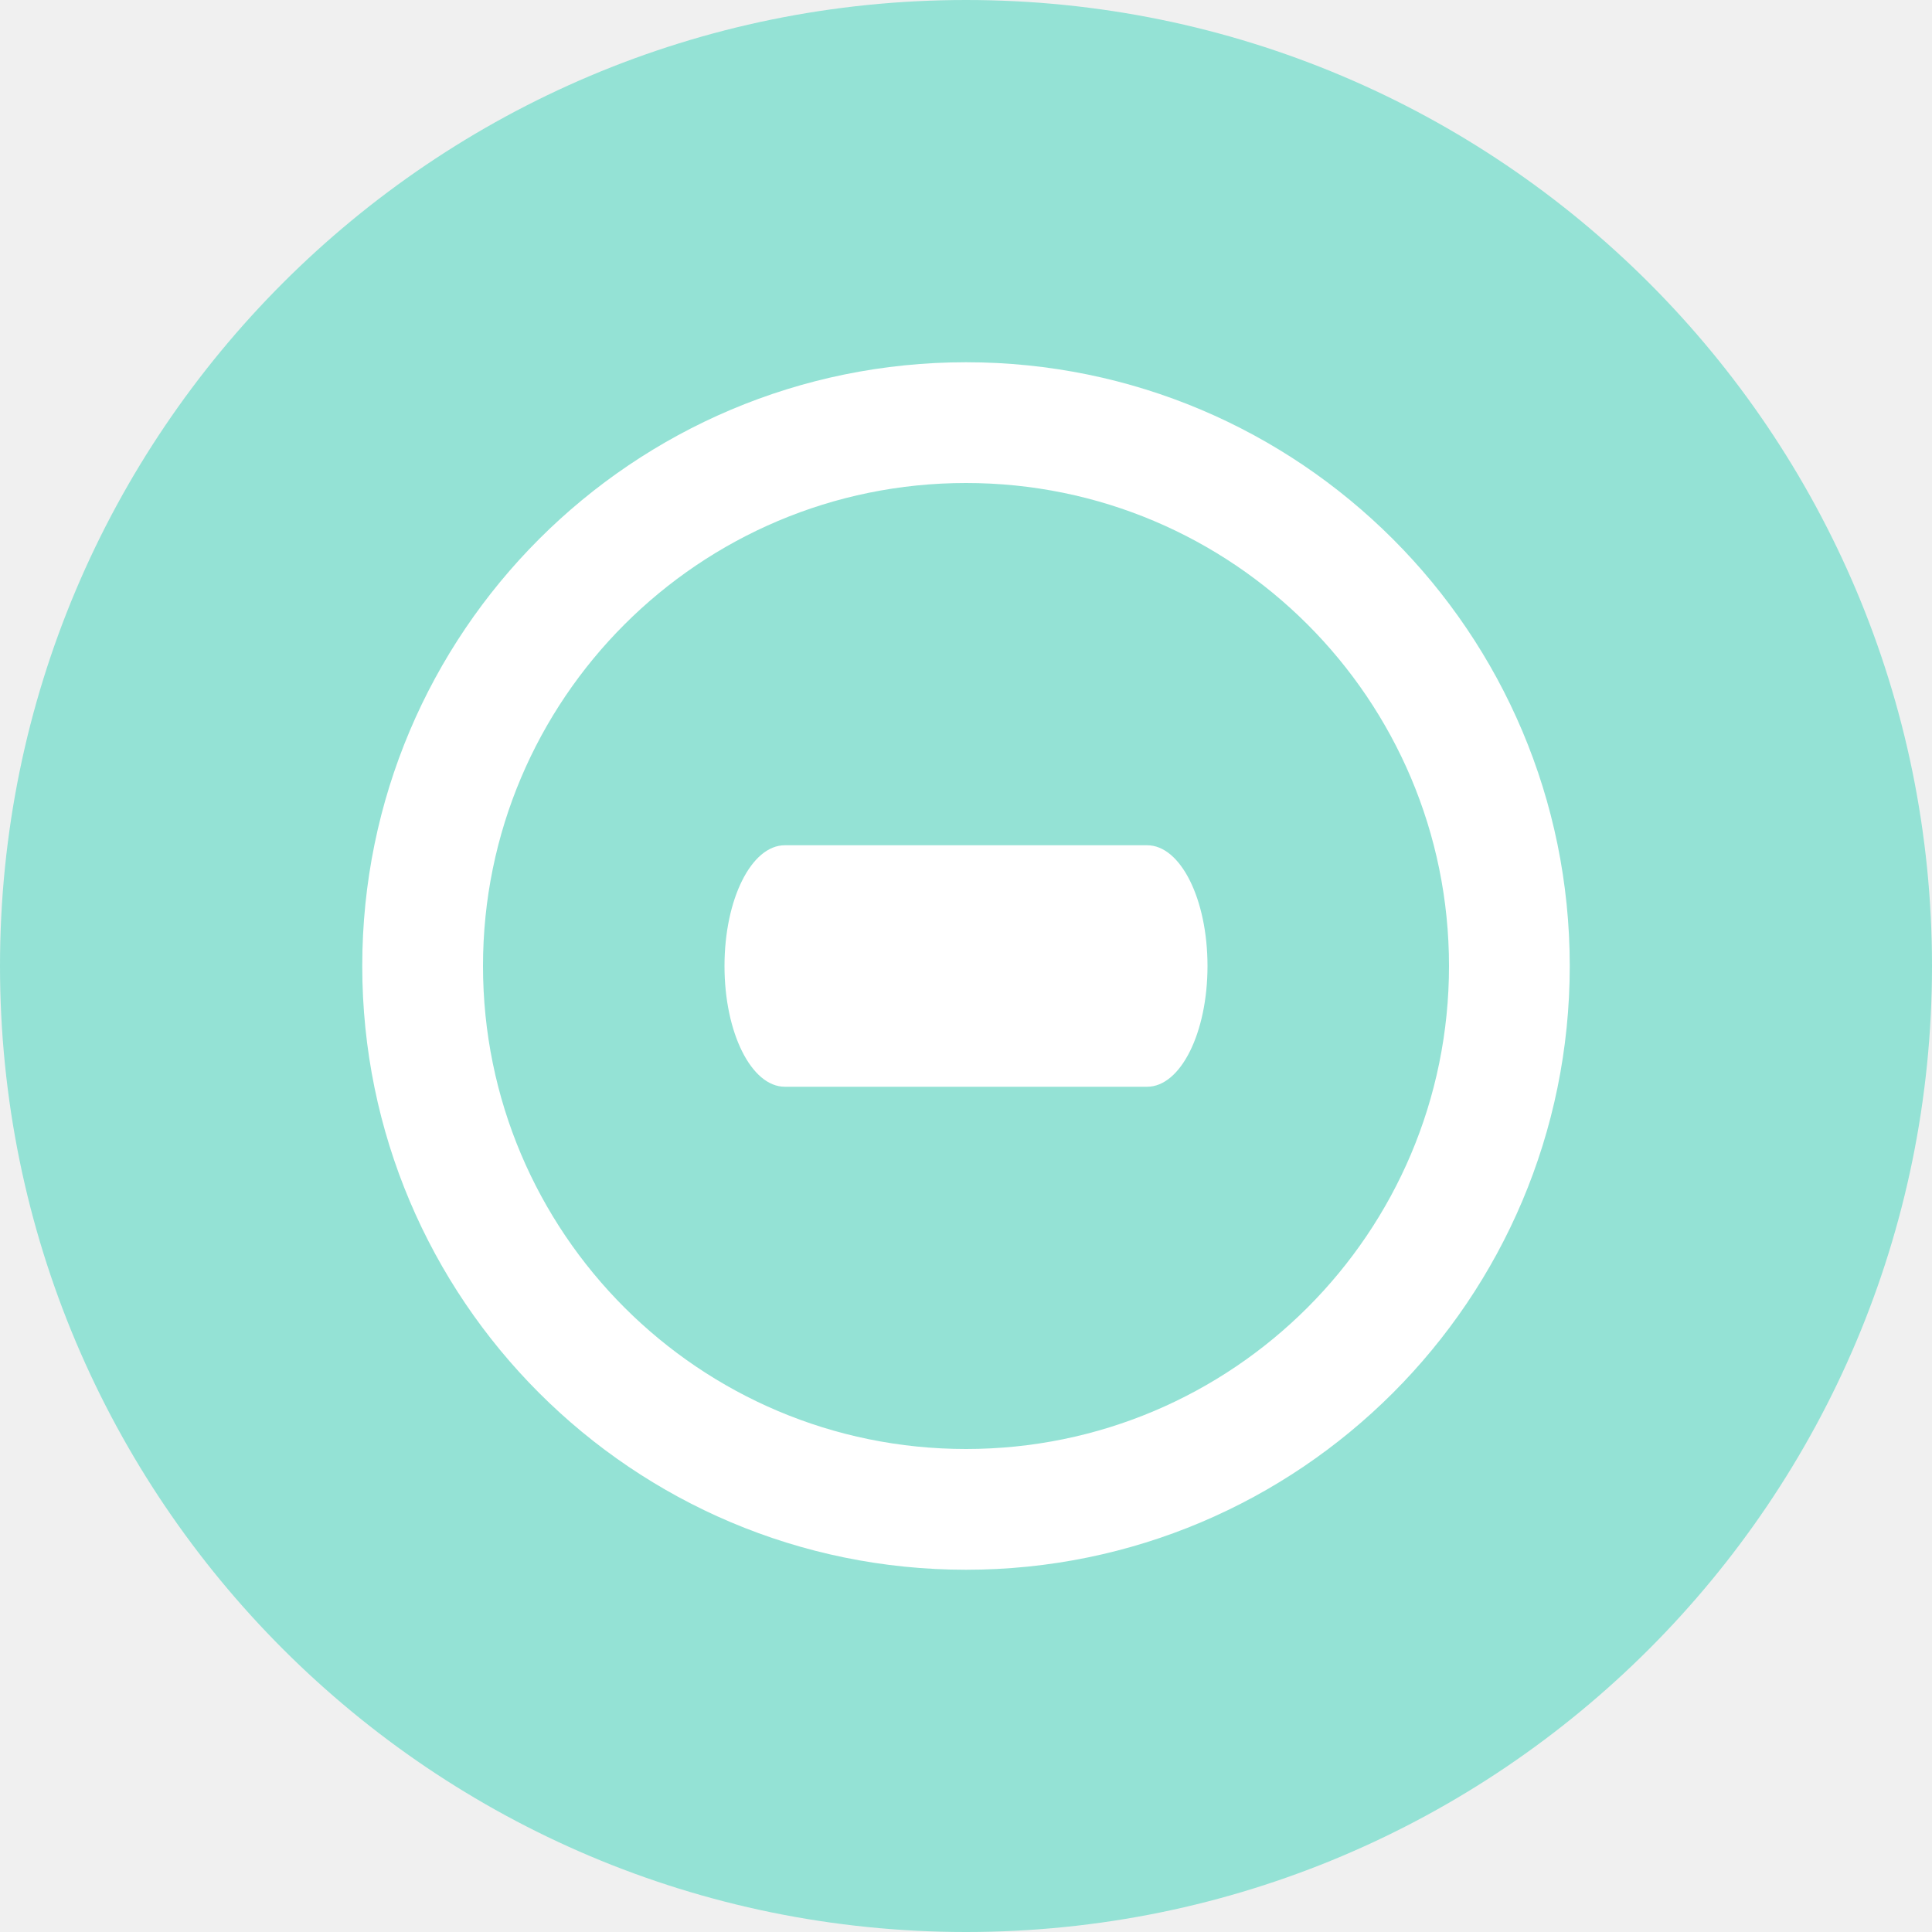
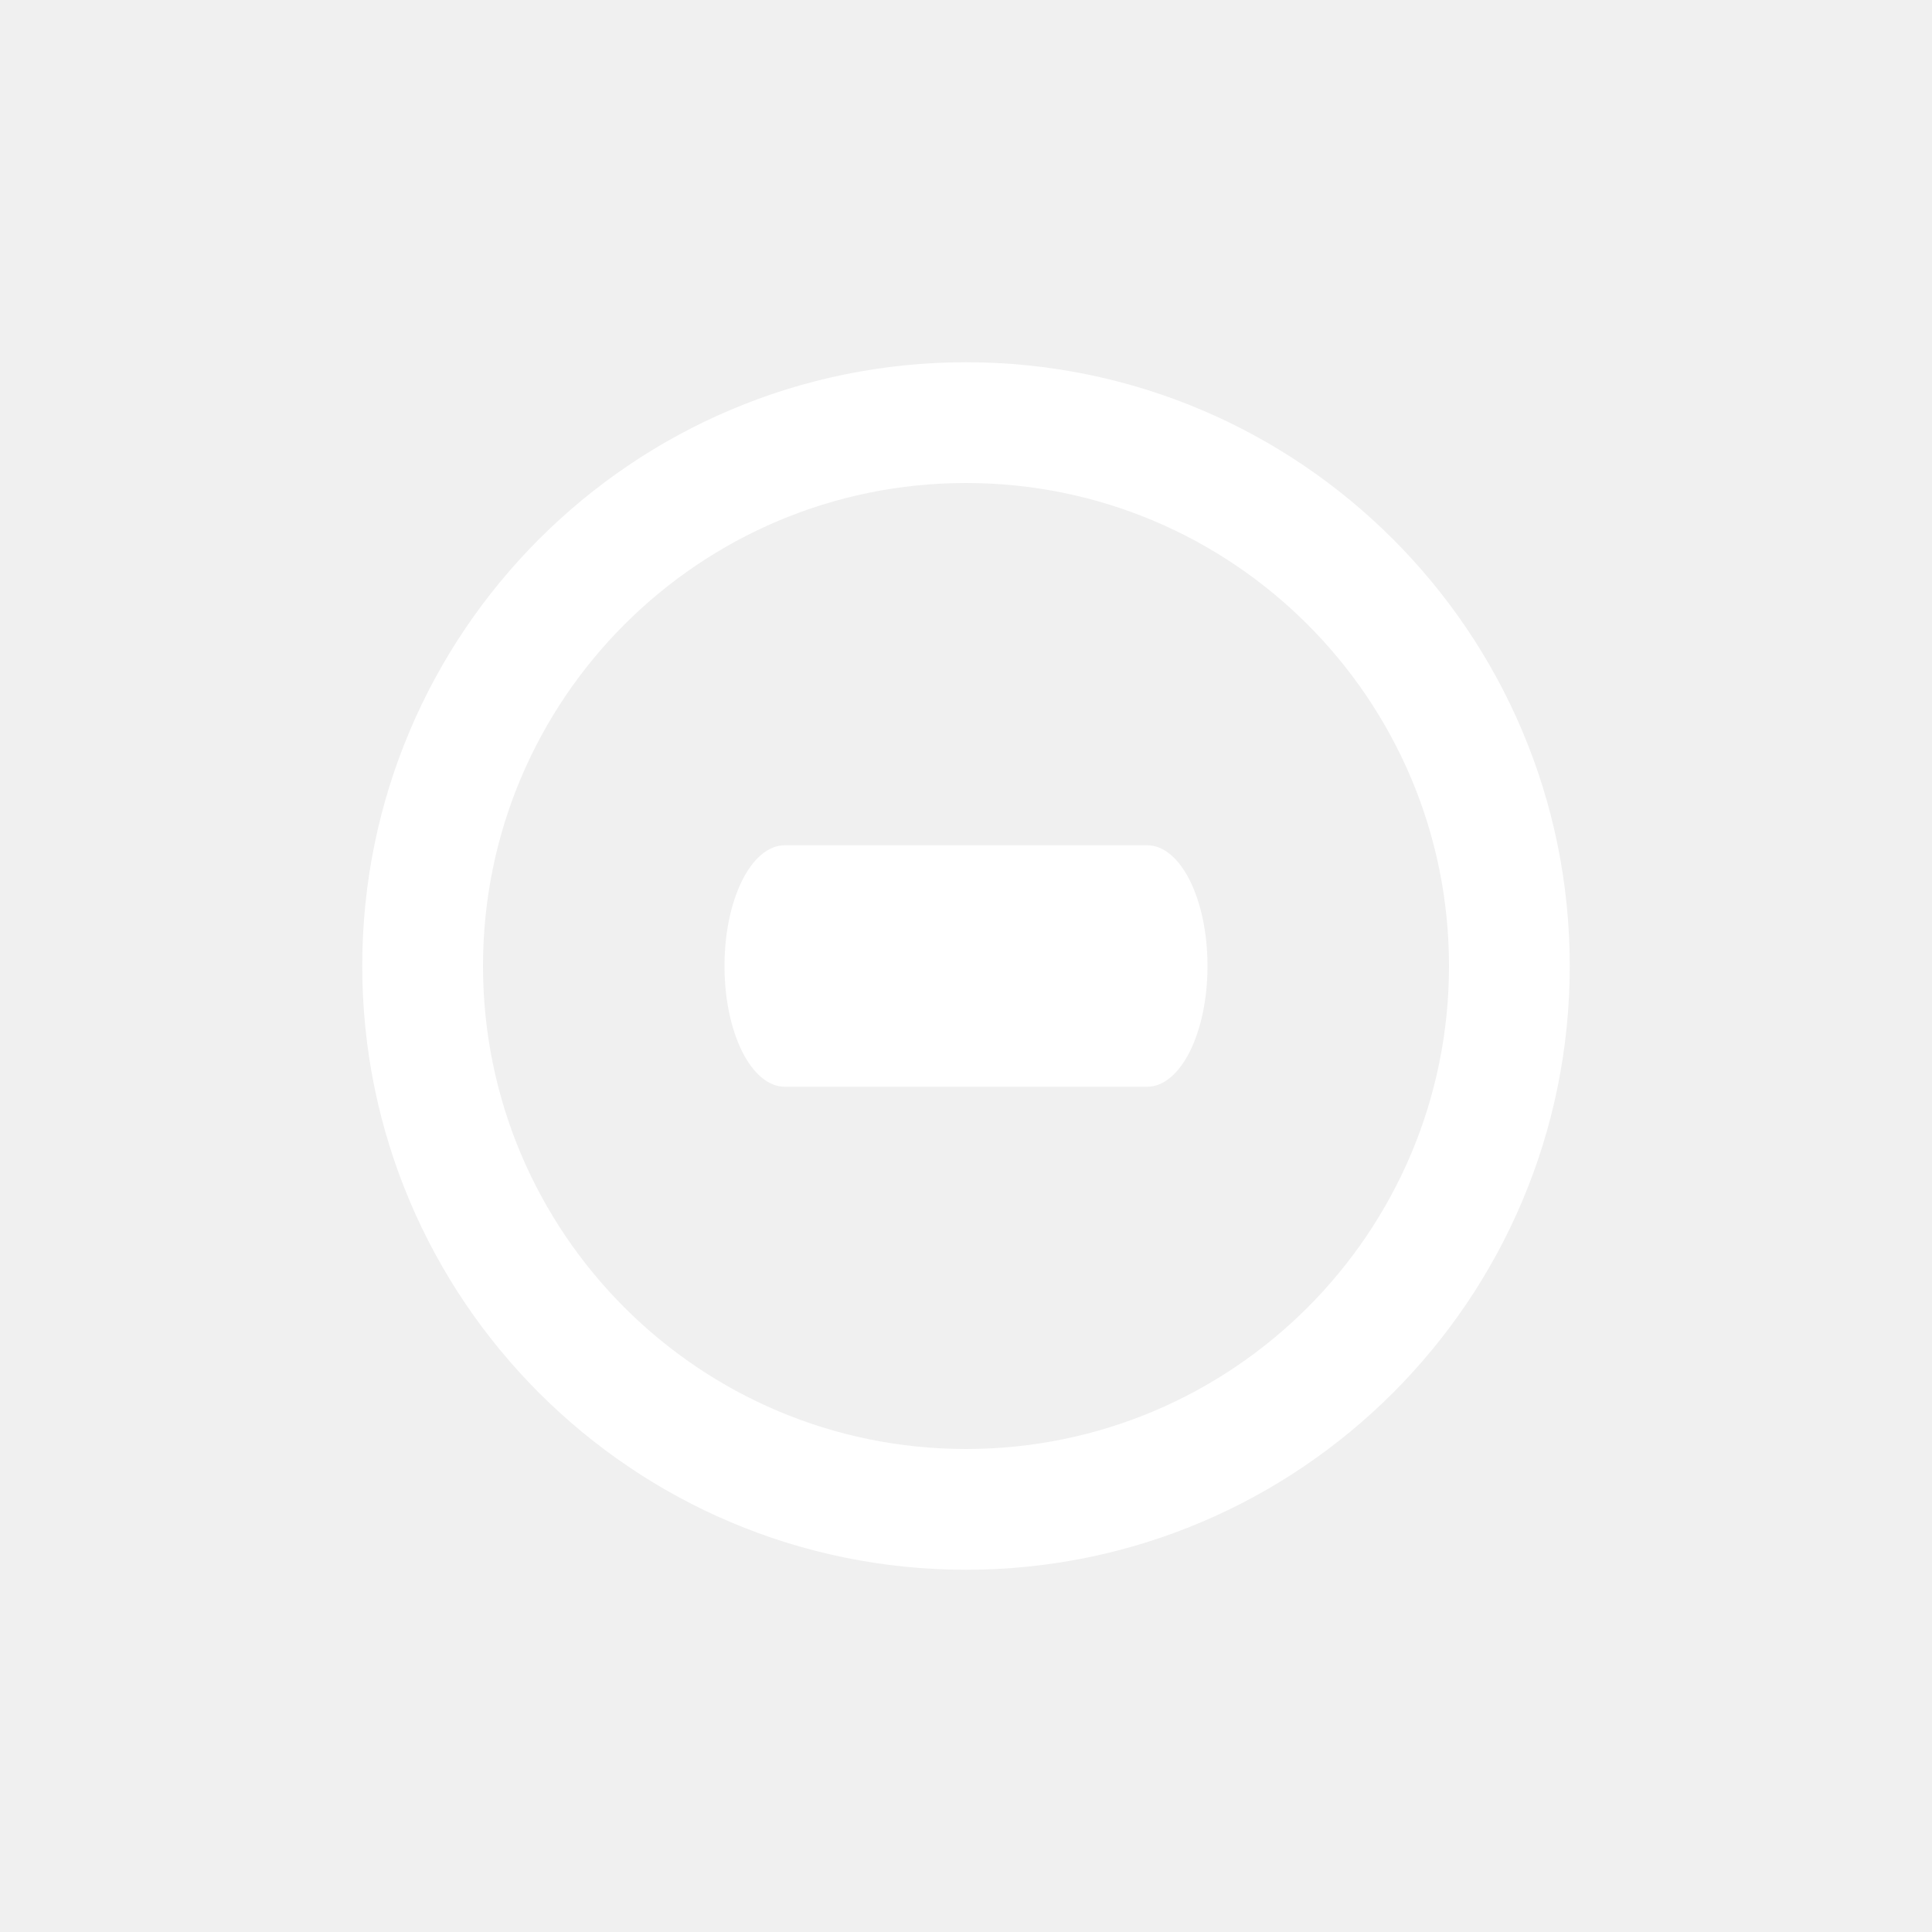
<svg xmlns="http://www.w3.org/2000/svg" width="16" height="16" version="1" id="svg8">
  <defs id="defs12" />
-   <circle fill="#94E2D5" cx="8" cy="8" r="8" id="circle2" />
+   <circle fill="#94E2D5" cx="8" cy="8" r="8" id="circle2" style="fill:none;fill-opacity:1" />
  <path fill="#fff" d="m8 3a5 5 0 0 0 -5 5 5 5 0 0 0 5 5 5 5 0 0 0 5 -5 5 5 0 0 0 -5 -5zm0 1a4 4 0 0 1 4 4 4 4 0 0 1 -4 4 4 4 0 0 1 -4 -4 4 4 0 0 1 4 -4z" id="path4" style="fill:#ffffff" />
  <path fill="#fff" d="M 10,8 C 10,7.446 9.777,7 9.5,7 h -3 C 6.223,7 6,7.446 6,8 6,8.554 6.223,9 6.5,9 h 3 C 9.777,9 10,8.554 10,8 Z" id="path6" style="fill:#ffffff" />
</svg>
